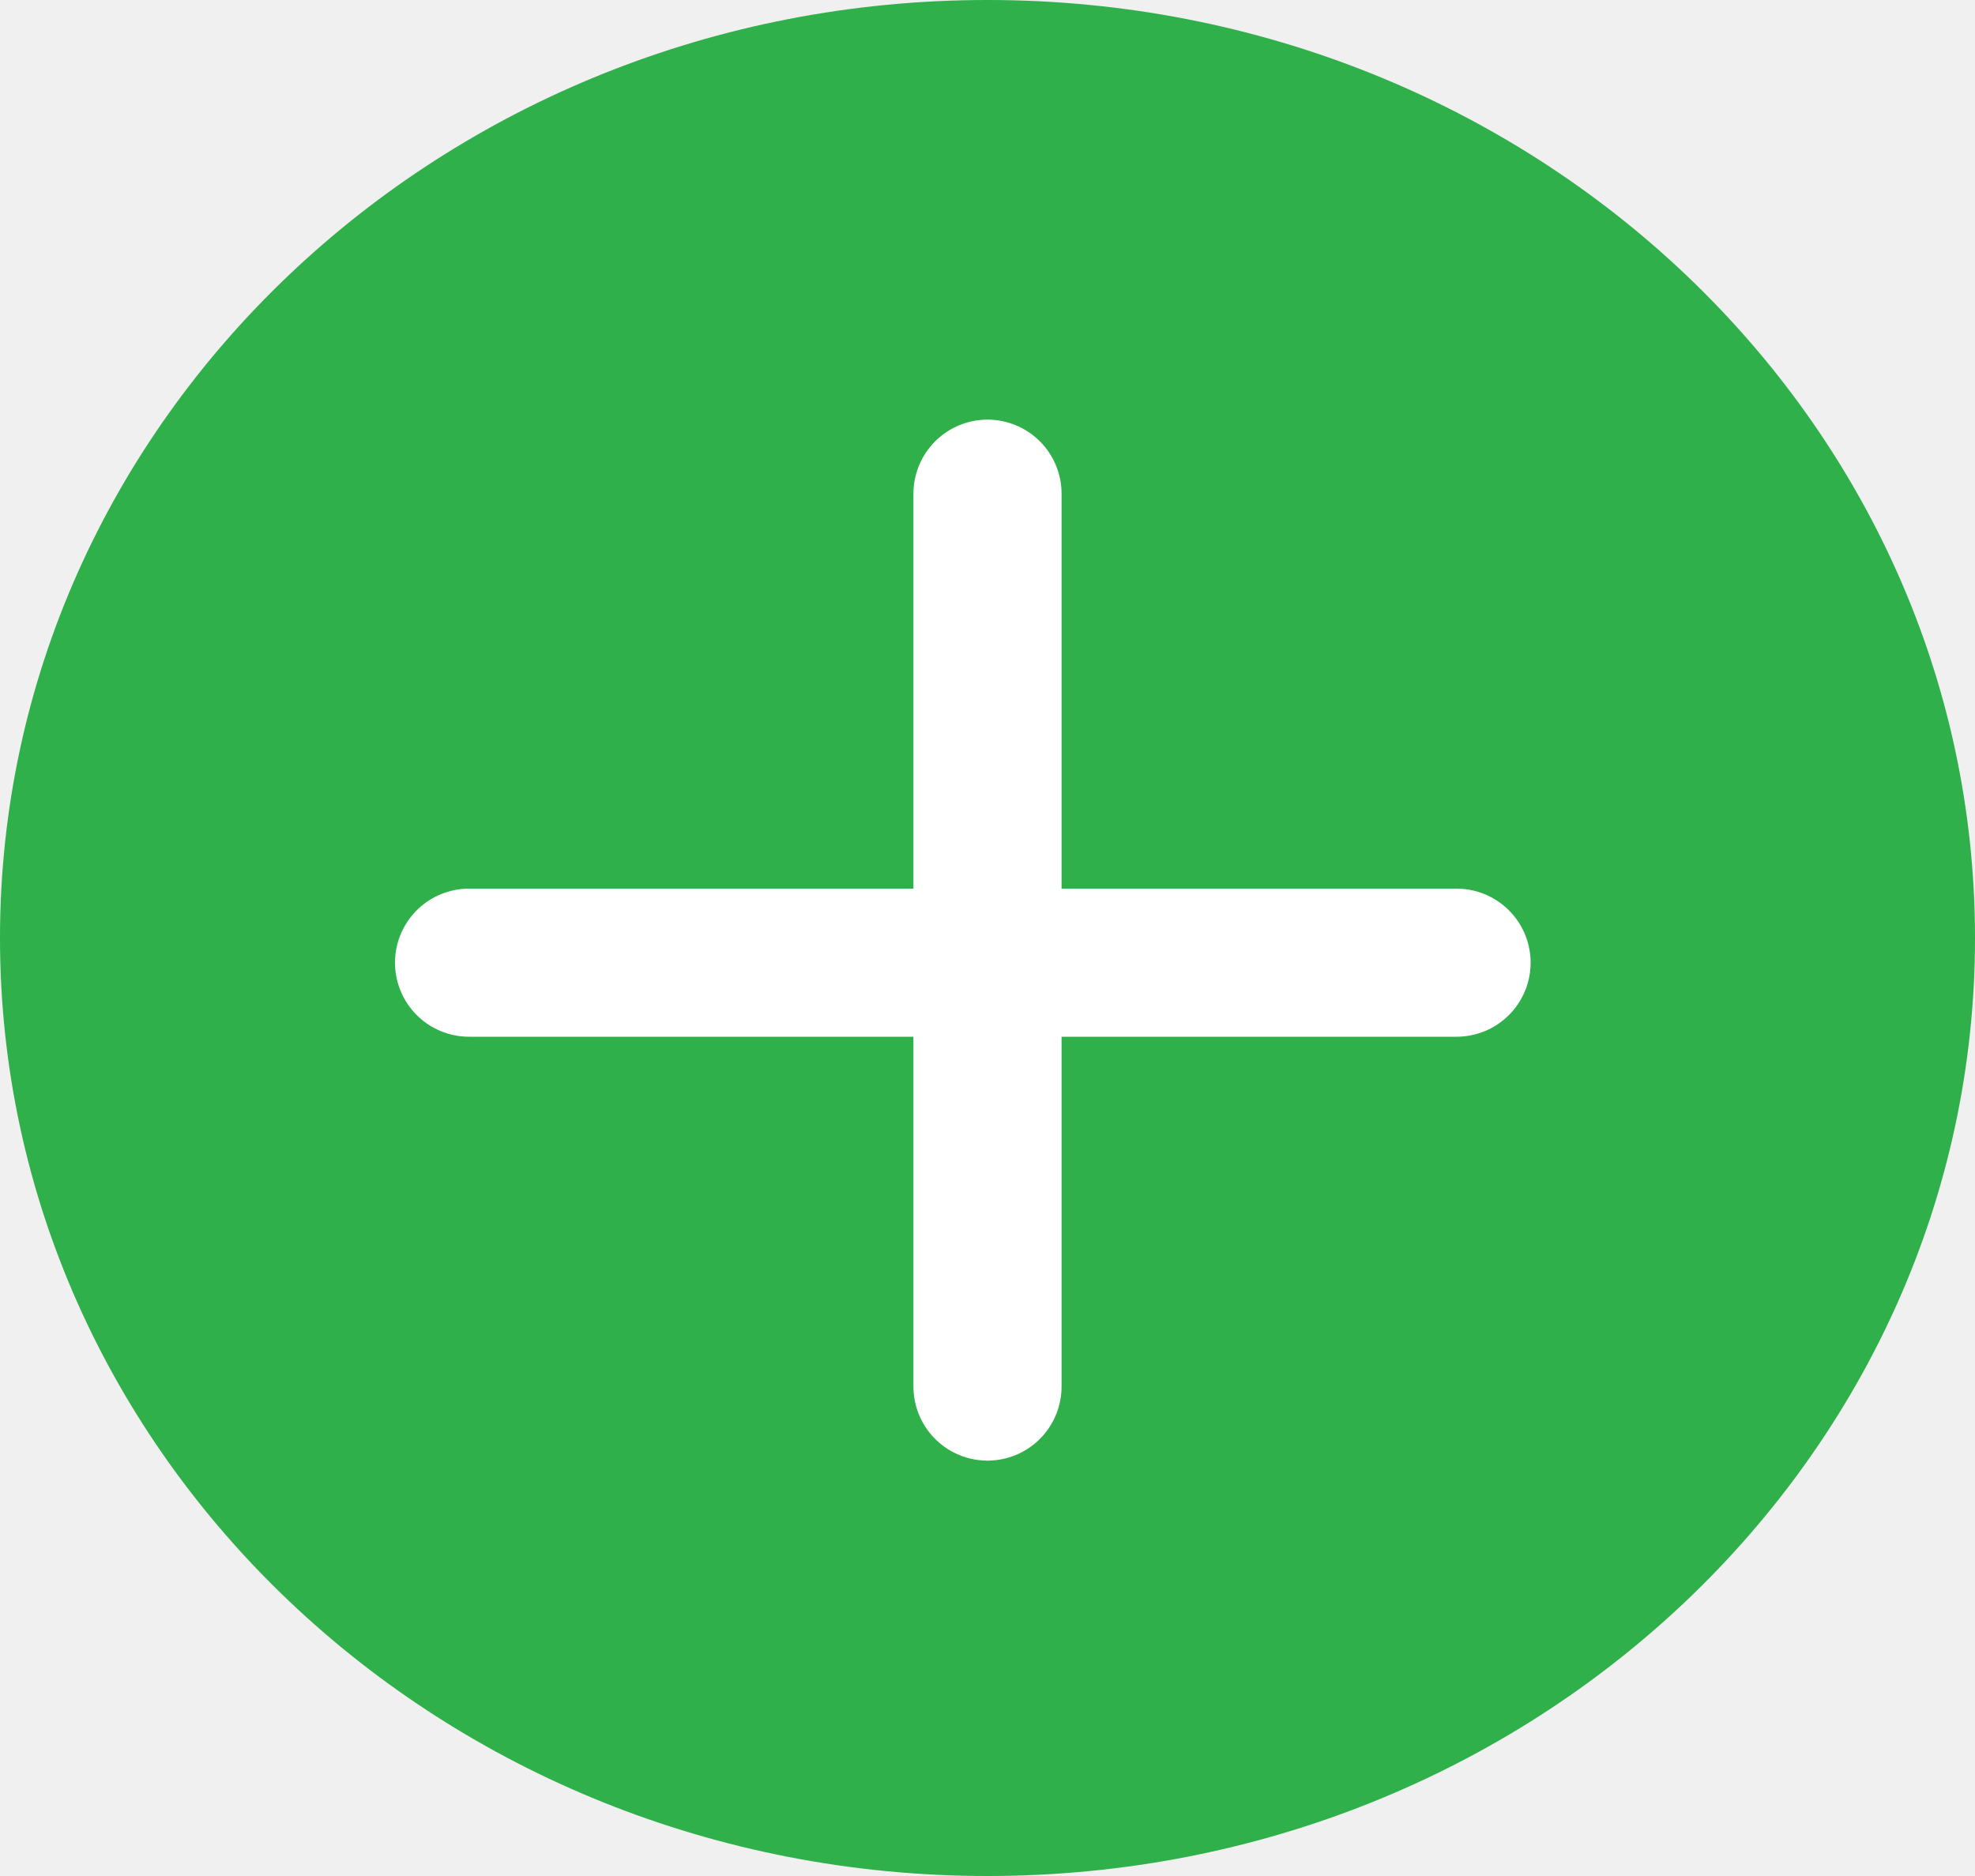
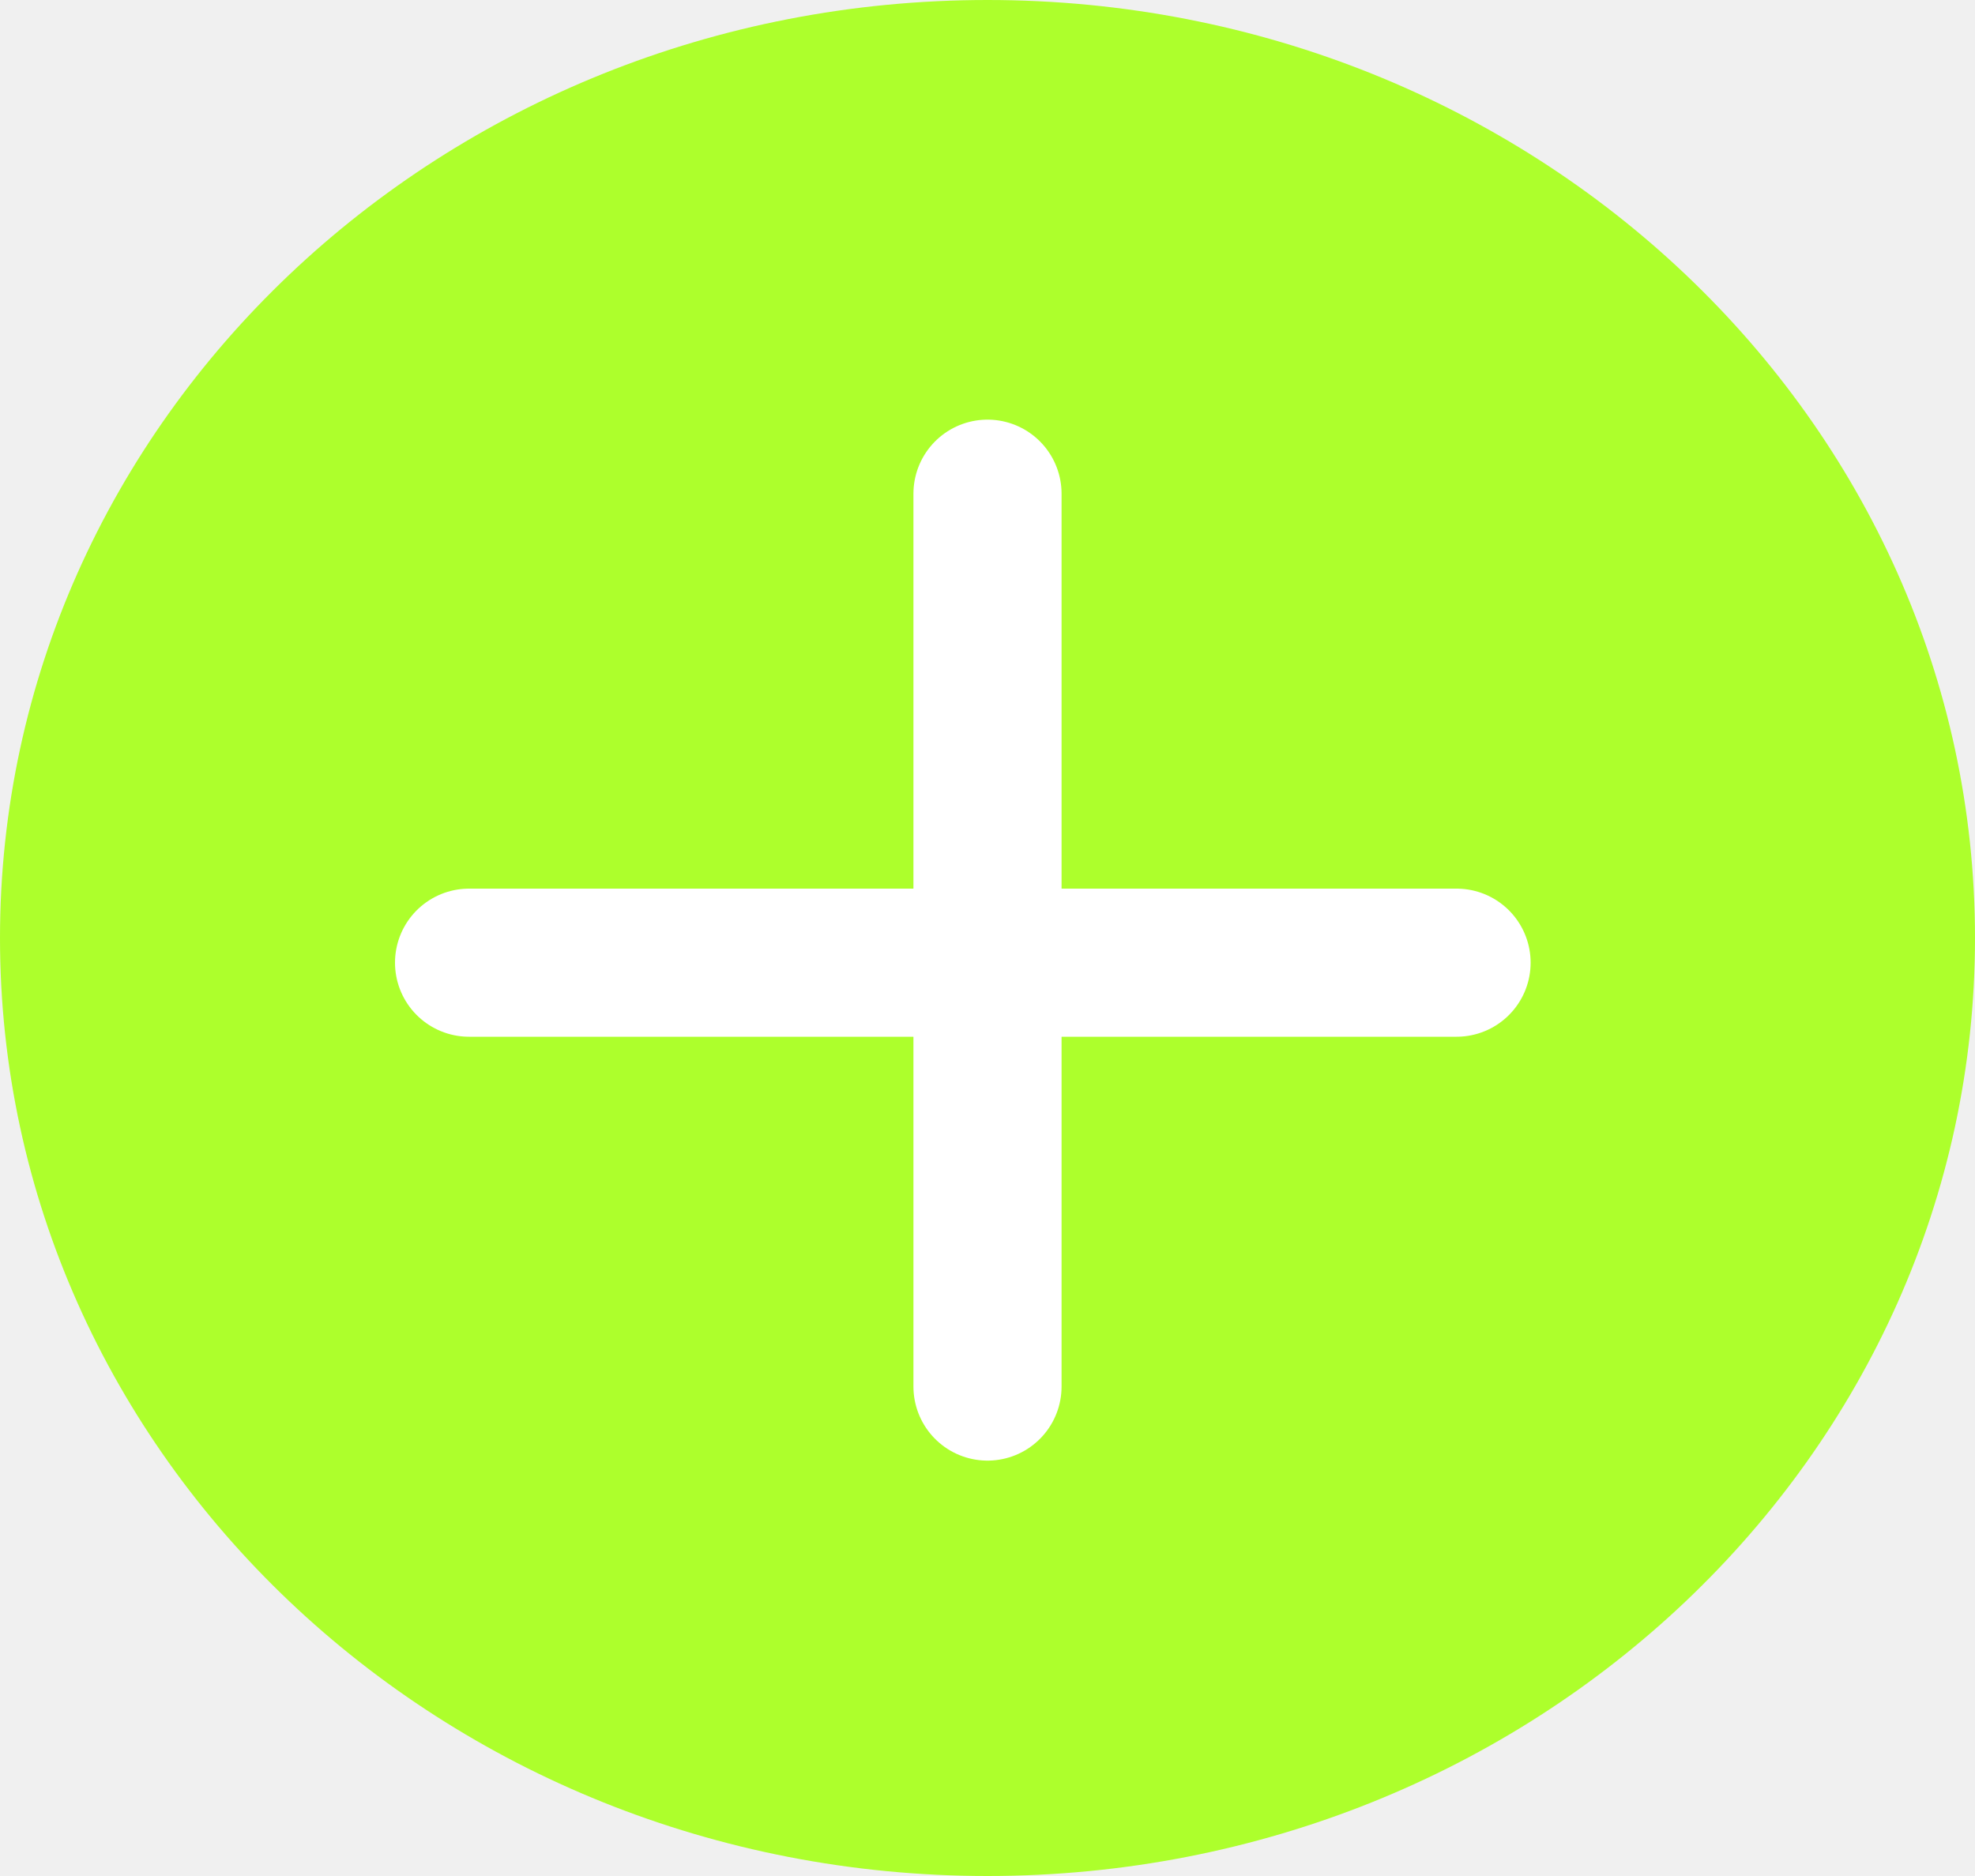
<svg xmlns="http://www.w3.org/2000/svg" width="40px" height="38px" viewBox="0 0 40 38" version="1.1">
  <g id="add-btn" stroke="none" stroke-width="1" fill="none" fill-rule="evenodd">
    <g>
-       <ellipse id="Oval" fill="#2FB04A" cx="20" cy="19" rx="20" ry="19" />
+       <ellipse id="Oval" fill="#ADFF2C" cx="20" cy="19" rx="20" ry="19" />
      <path d="M20,10 C20,10 20,16.029 20,28.086" id="Path" stroke="#FFFFFF" stroke-width="3" fill="#FFFFFF" stroke-linecap="round" />
      <line x1="9.5" y1="19.5" x2="29.5" y2="19.5" id="Line" stroke="#FFFFFF" stroke-width="3" fill="#FFFFFF" stroke-linecap="round" />
    </g>
  </g>
</svg>
